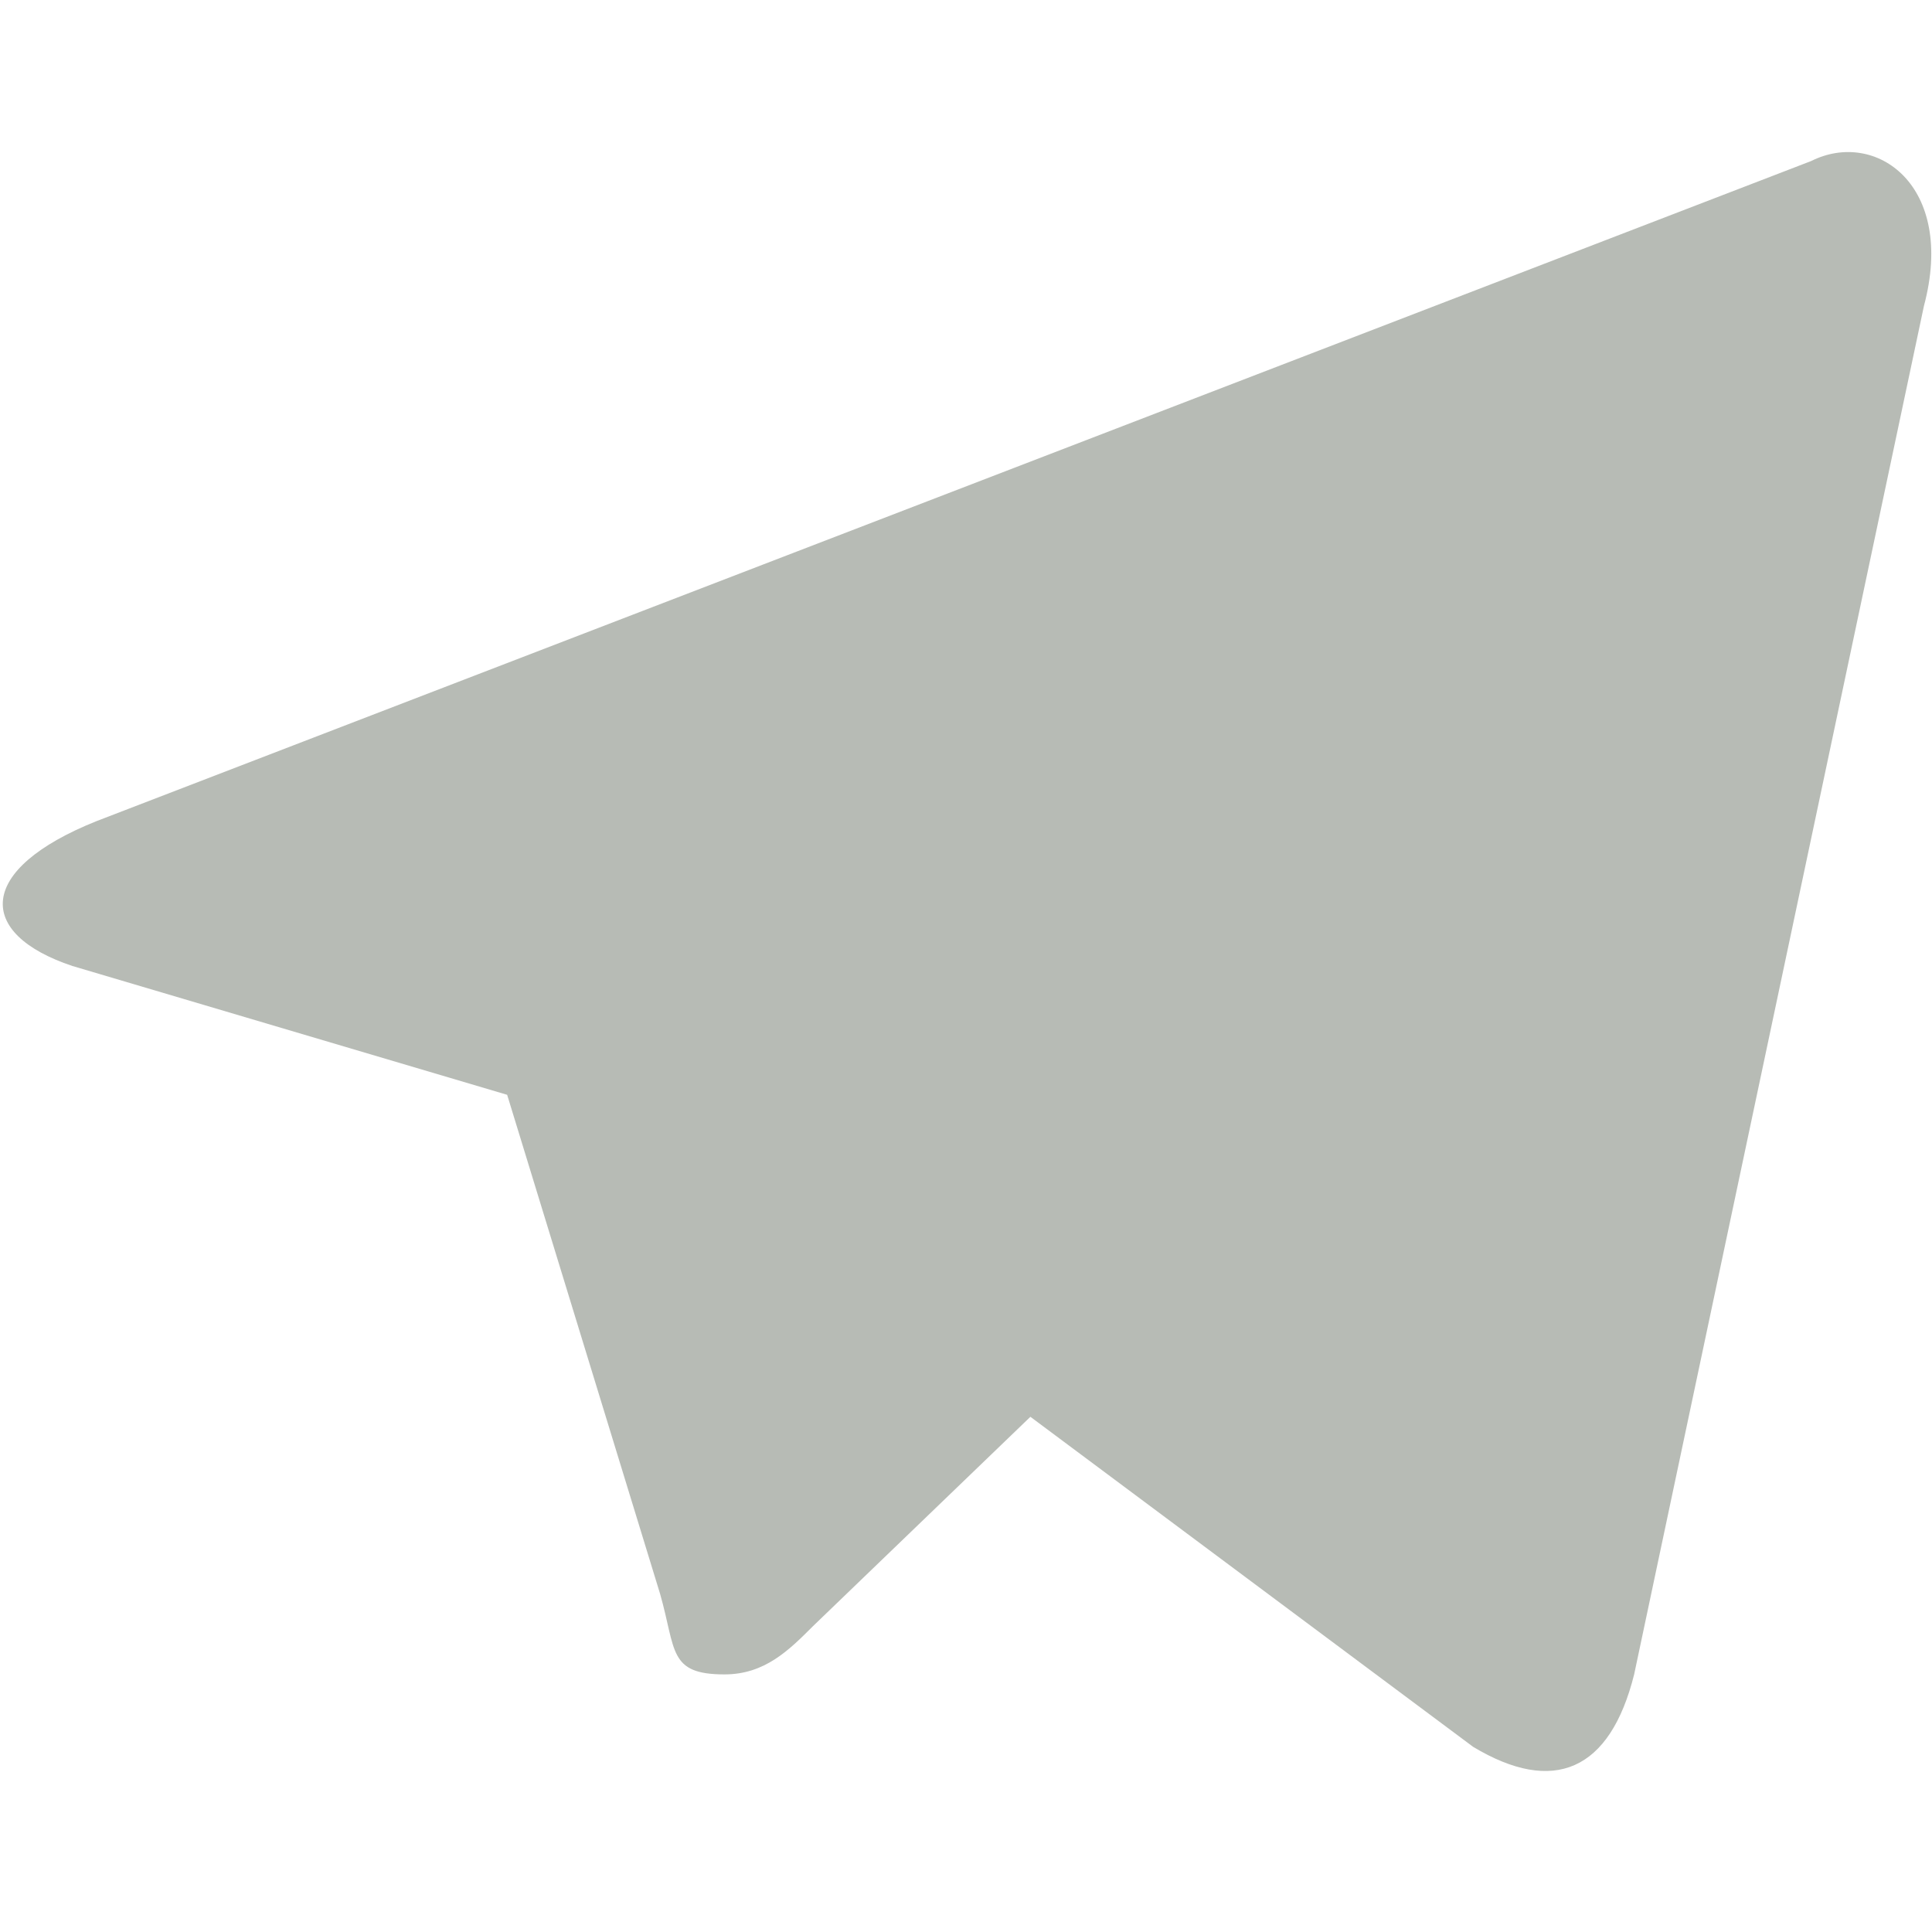
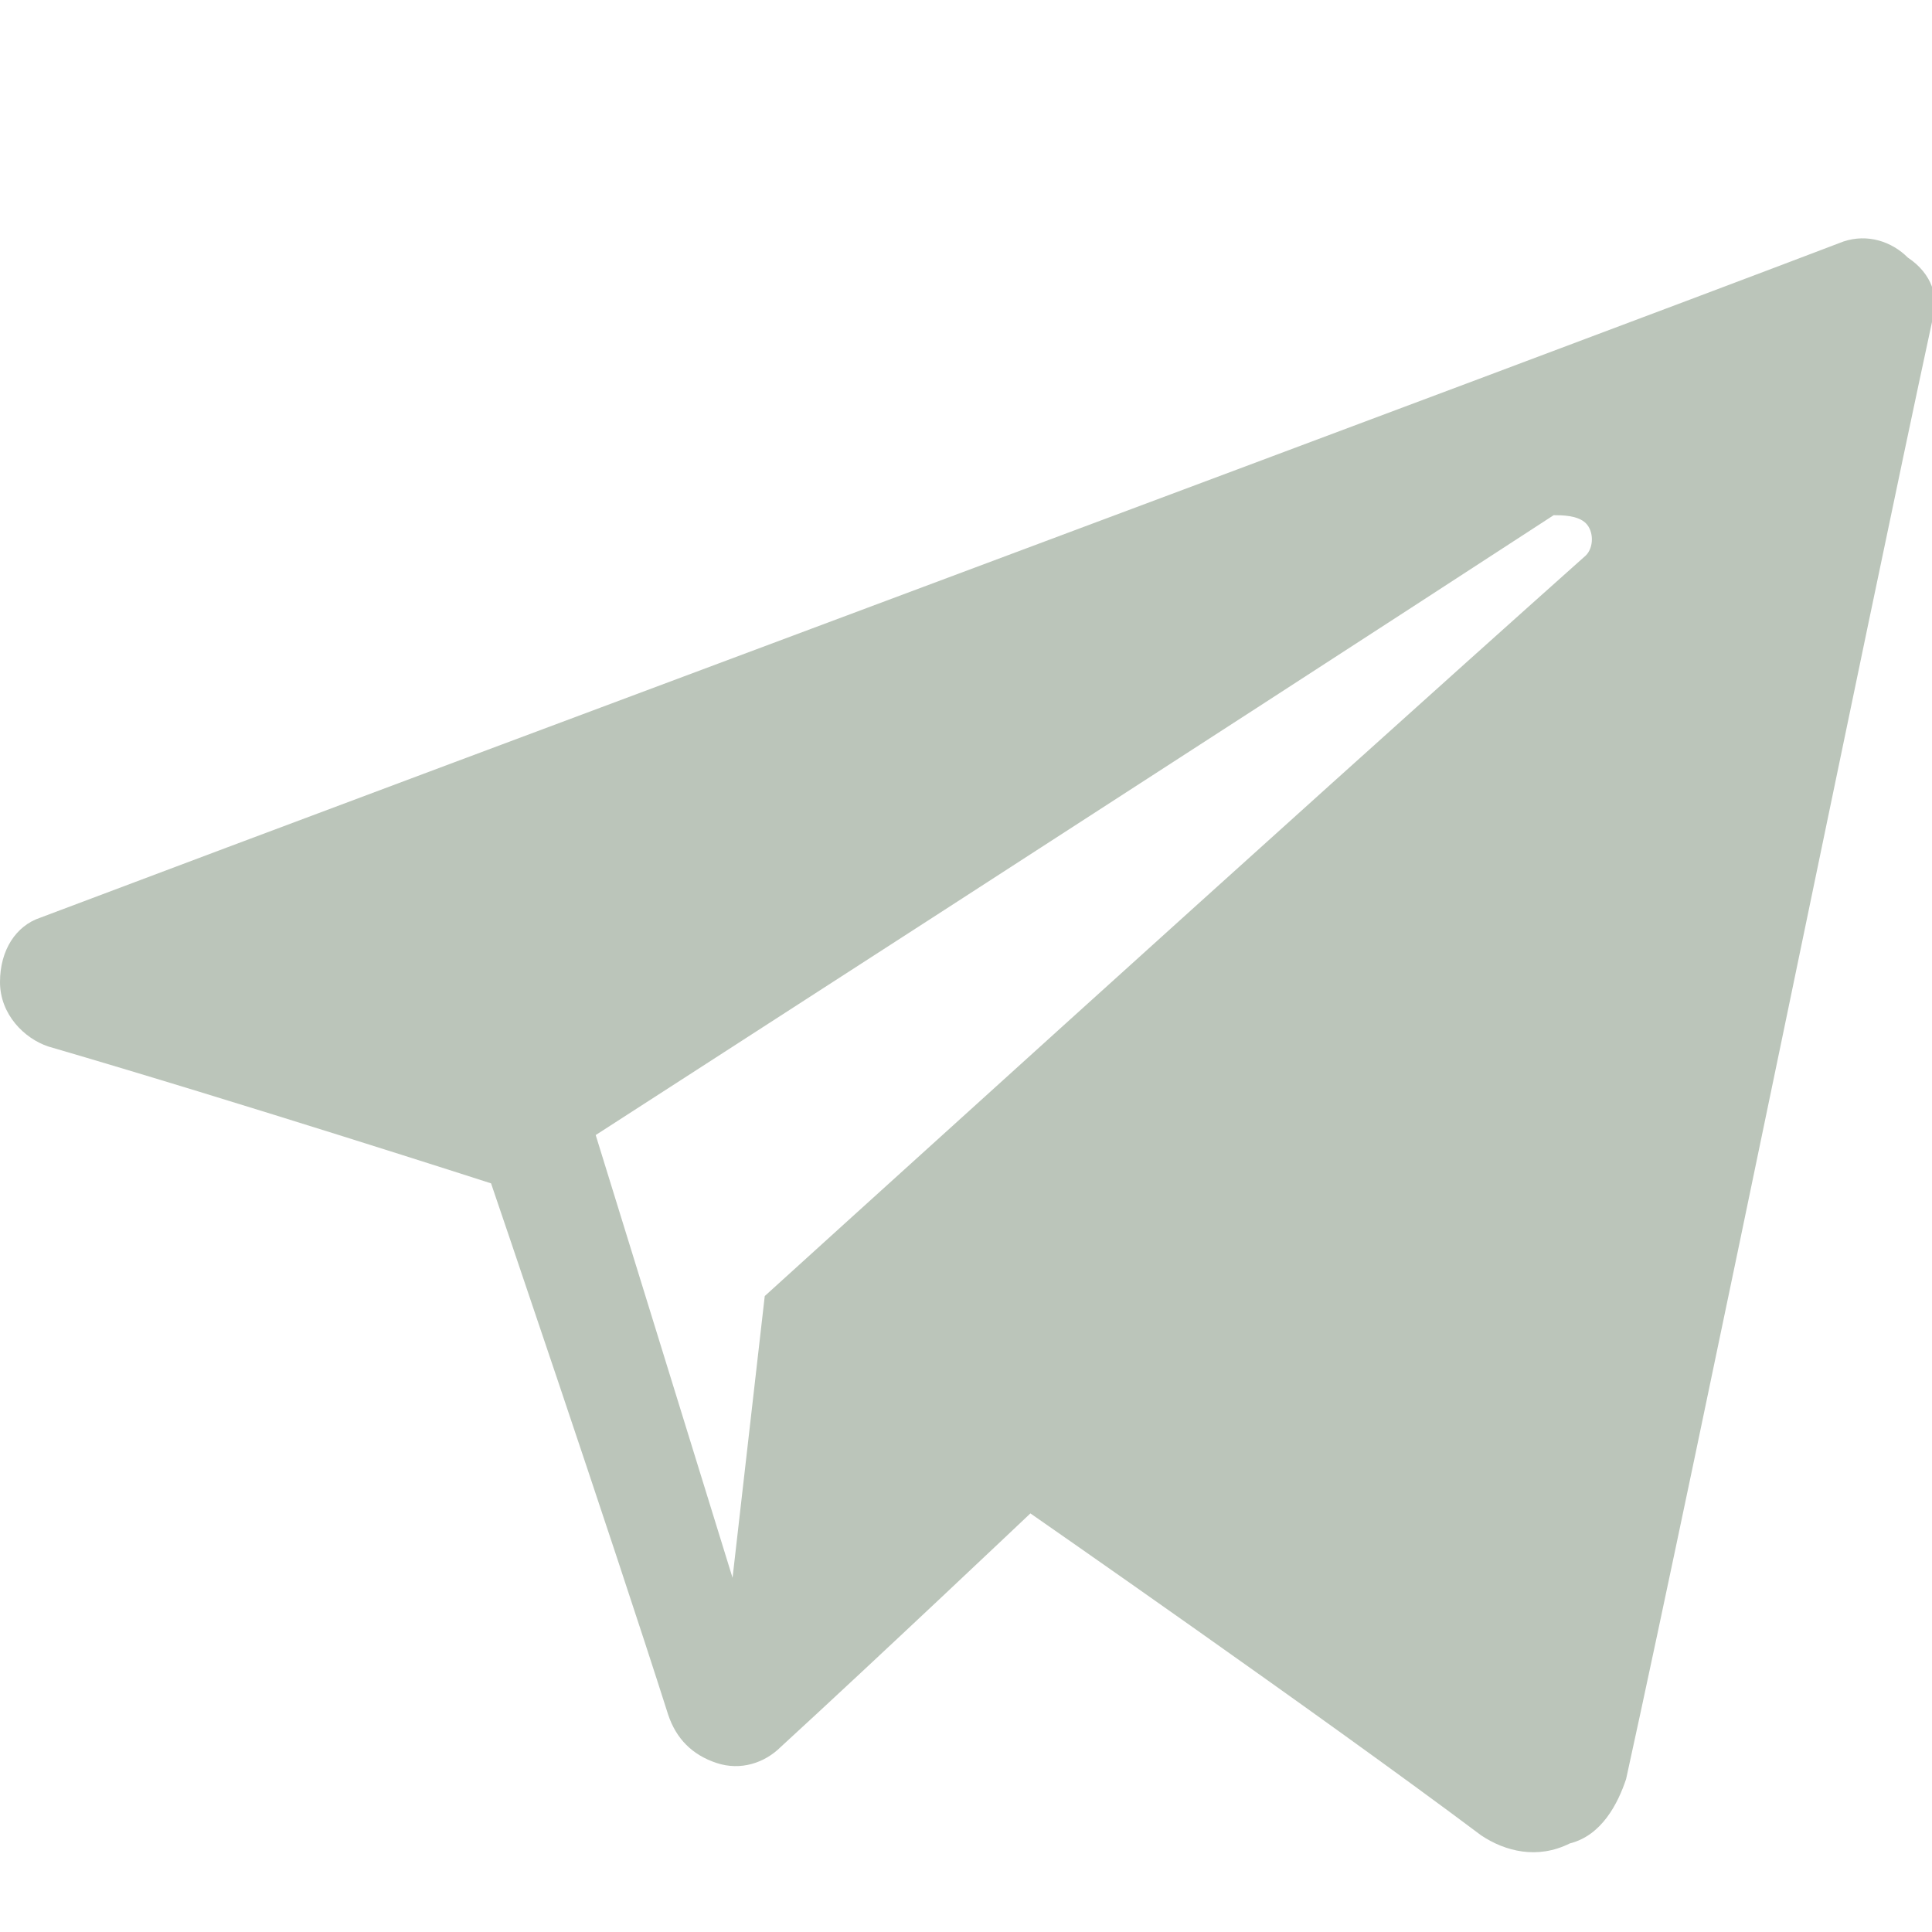
<svg xmlns="http://www.w3.org/2000/svg" version="1.1" id="Слой_1" x="0px" y="0px" viewBox="0 0 24 24" style="enable-background:new 0 0 24 24;" xml:space="preserve">
  <style type="text/css">
- 	.st0{fill:#B7BBB5;}
+ 	.st0{fill-rule:evenodd;clip-rule:evenodd;fill:#BBC5BA;}
</style>
-   <path class="st0" d="M23.9,3.8l-3.6,17c-0.3,1.2-1,1.5-2,0.9l-5.5-4.1l-2.7,2.6c-0.3,0.3-0.6,0.6-1.1,0.6c-0.7,0-0.6-0.3-0.8-1  l-1.9-6.2L0.9,12c-1.2-0.4-1.2-1.2,0.3-1.8l21.3-8.2C23.3,1.6,24.3,2.3,23.9,3.8L23.9,3.8z" />
+   <path id="telegram-1" class="st0" d="M18.4,22.8c0.3,0.2,0.7,0.3,1.1,0.1c0.4-0.1,0.6-0.5,0.7-0.8c0.9-4.1,3-14.4,3.8-18.1  c0.1-0.3,0-0.6-0.3-0.8C23.5,3,23.2,2.9,22.9,3C18.7,4.6,5.8,9.4,0.5,11.4C0.2,11.5,0,11.8,0,12.2c0,0.4,0.3,0.7,0.6,0.8  c2.4,0.7,5.5,1.7,5.5,1.7s1.5,4.4,2.2,6.6c0.1,0.3,0.3,0.5,0.6,0.6c0.3,0.1,0.6,0,0.8-0.2c1.2-1.1,3.1-2.9,3.1-2.9  S16.4,21.3,18.4,22.8z M7.4,14.1l1.7,5.5l0.4-3.5c0,0,6.5-5.9,10.2-9.2c0.1-0.1,0.1-0.3,0-0.4c-0.1-0.1-0.3-0.1-0.4-0.1  C15,9.2,7.4,14.1,7.4,14.1z" />
</svg>
